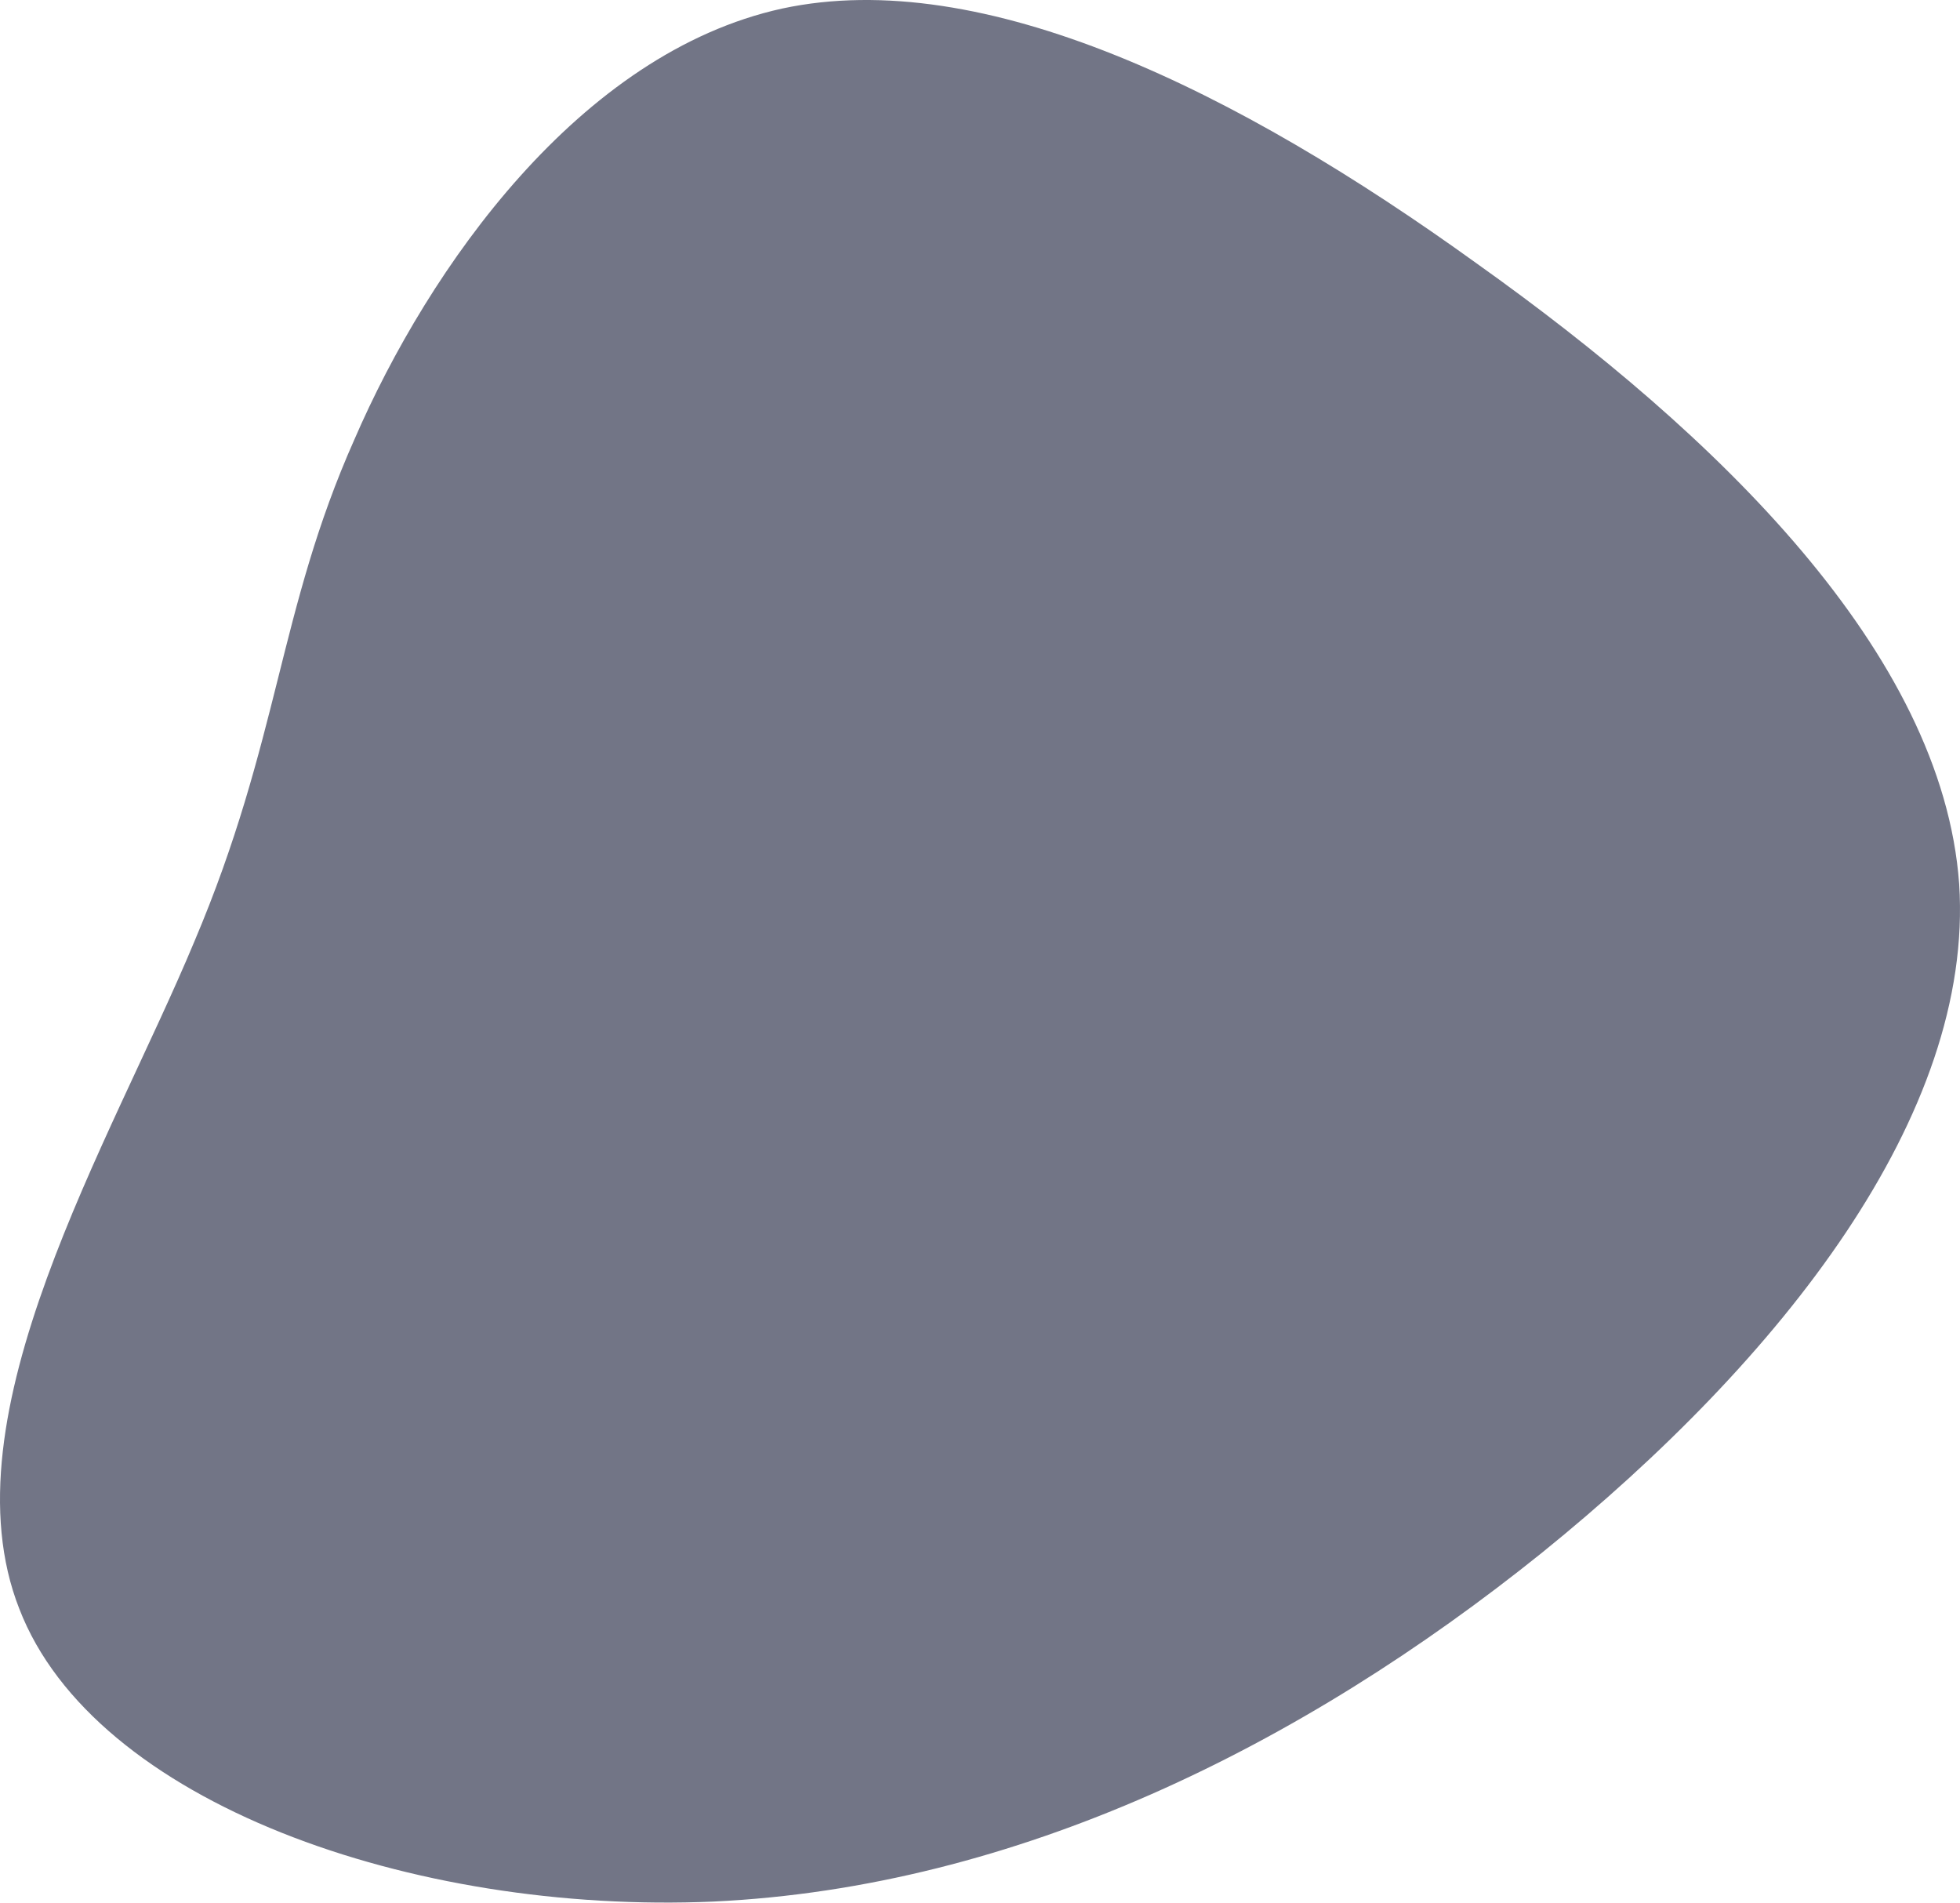
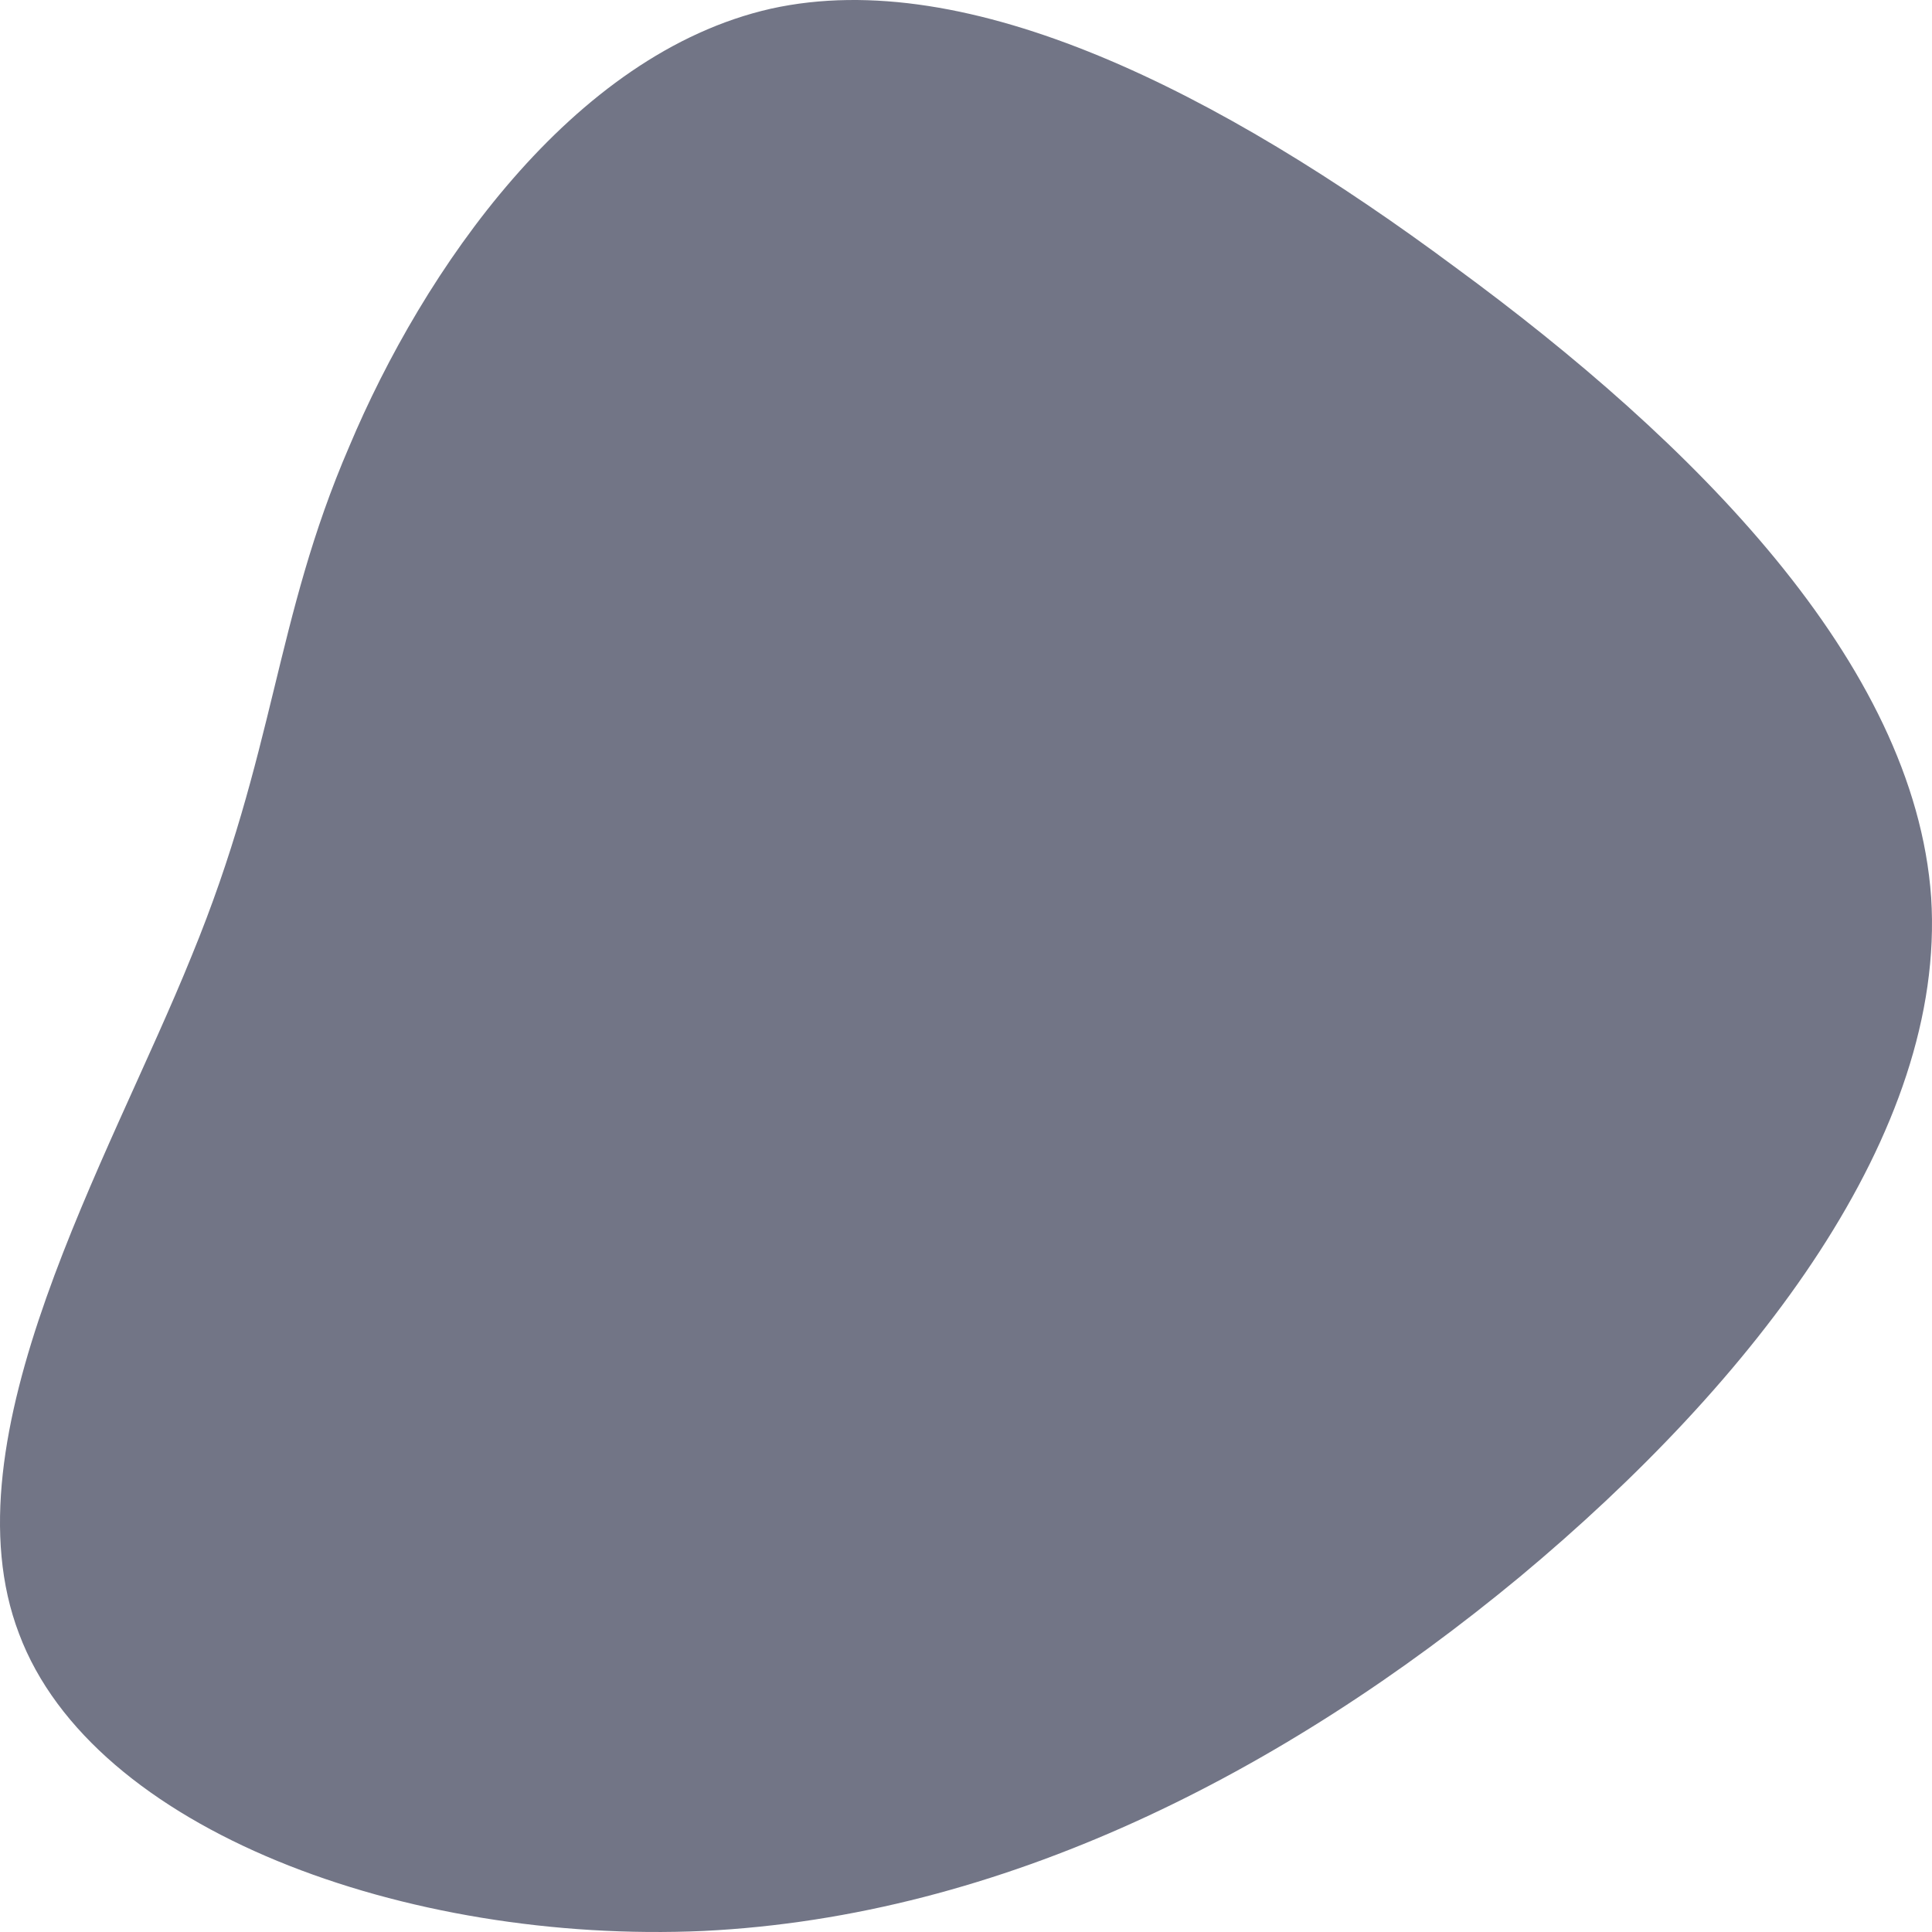
- <svg xmlns="http://www.w3.org/2000/svg" width="340px" height="330px" preserveAspectRatio="none" viewBox="0 0 200 200" fill="none">
+ <svg xmlns="http://www.w3.org/2000/svg" width="330px" height="330px" preserveAspectRatio="none" viewBox="0 0 200 200" fill="none">
  <path d="M1.974 169.13C-5.795 148.805 11.296 120.102 19.841 98.953C28.542 77.804 28.387 64.208 36.155 46.218C43.768 28.09 59.15 5.568 79.814 0.898C100.323 -3.634 126.269 9.55 150.662 27.678C175.21 45.668 198.205 68.603 199.914 92.911C201.468 117.218 181.736 142.899 157.343 163.224C132.795 183.55 103.741 198.381 72.822 199.892C42.059 201.265 9.587 189.455 1.974 169.13Z" fill="#727586" />
</svg>
